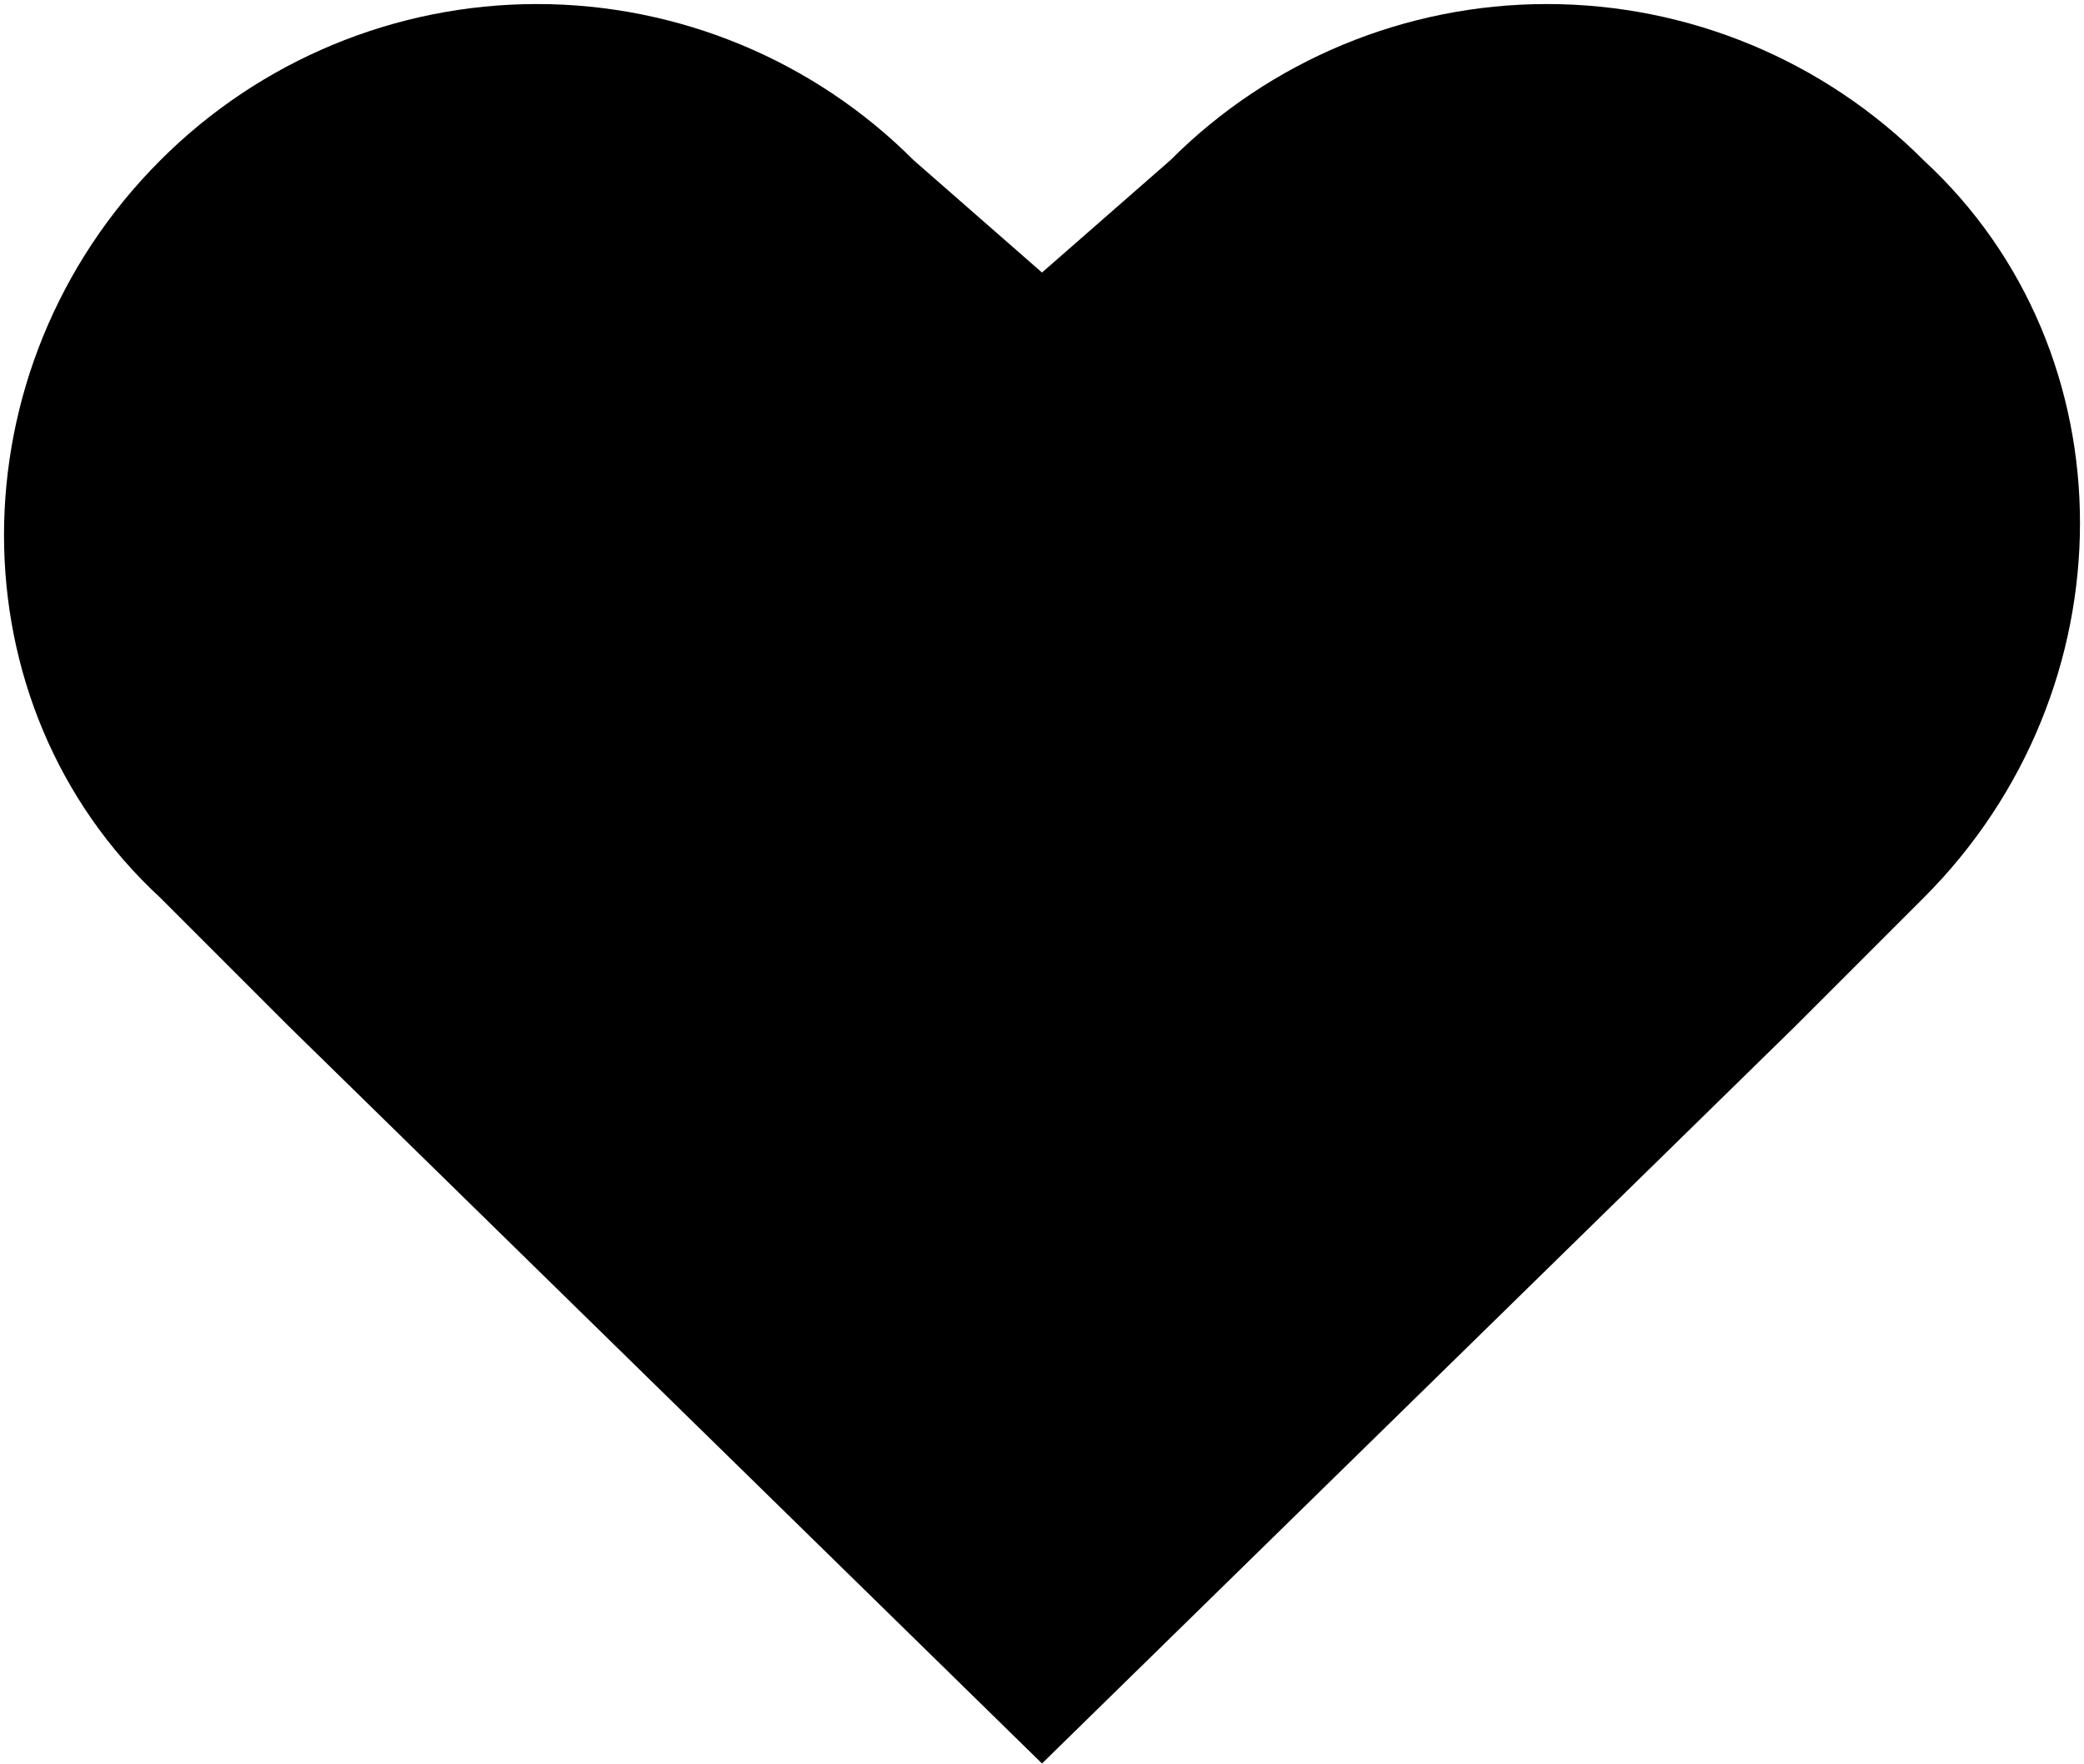
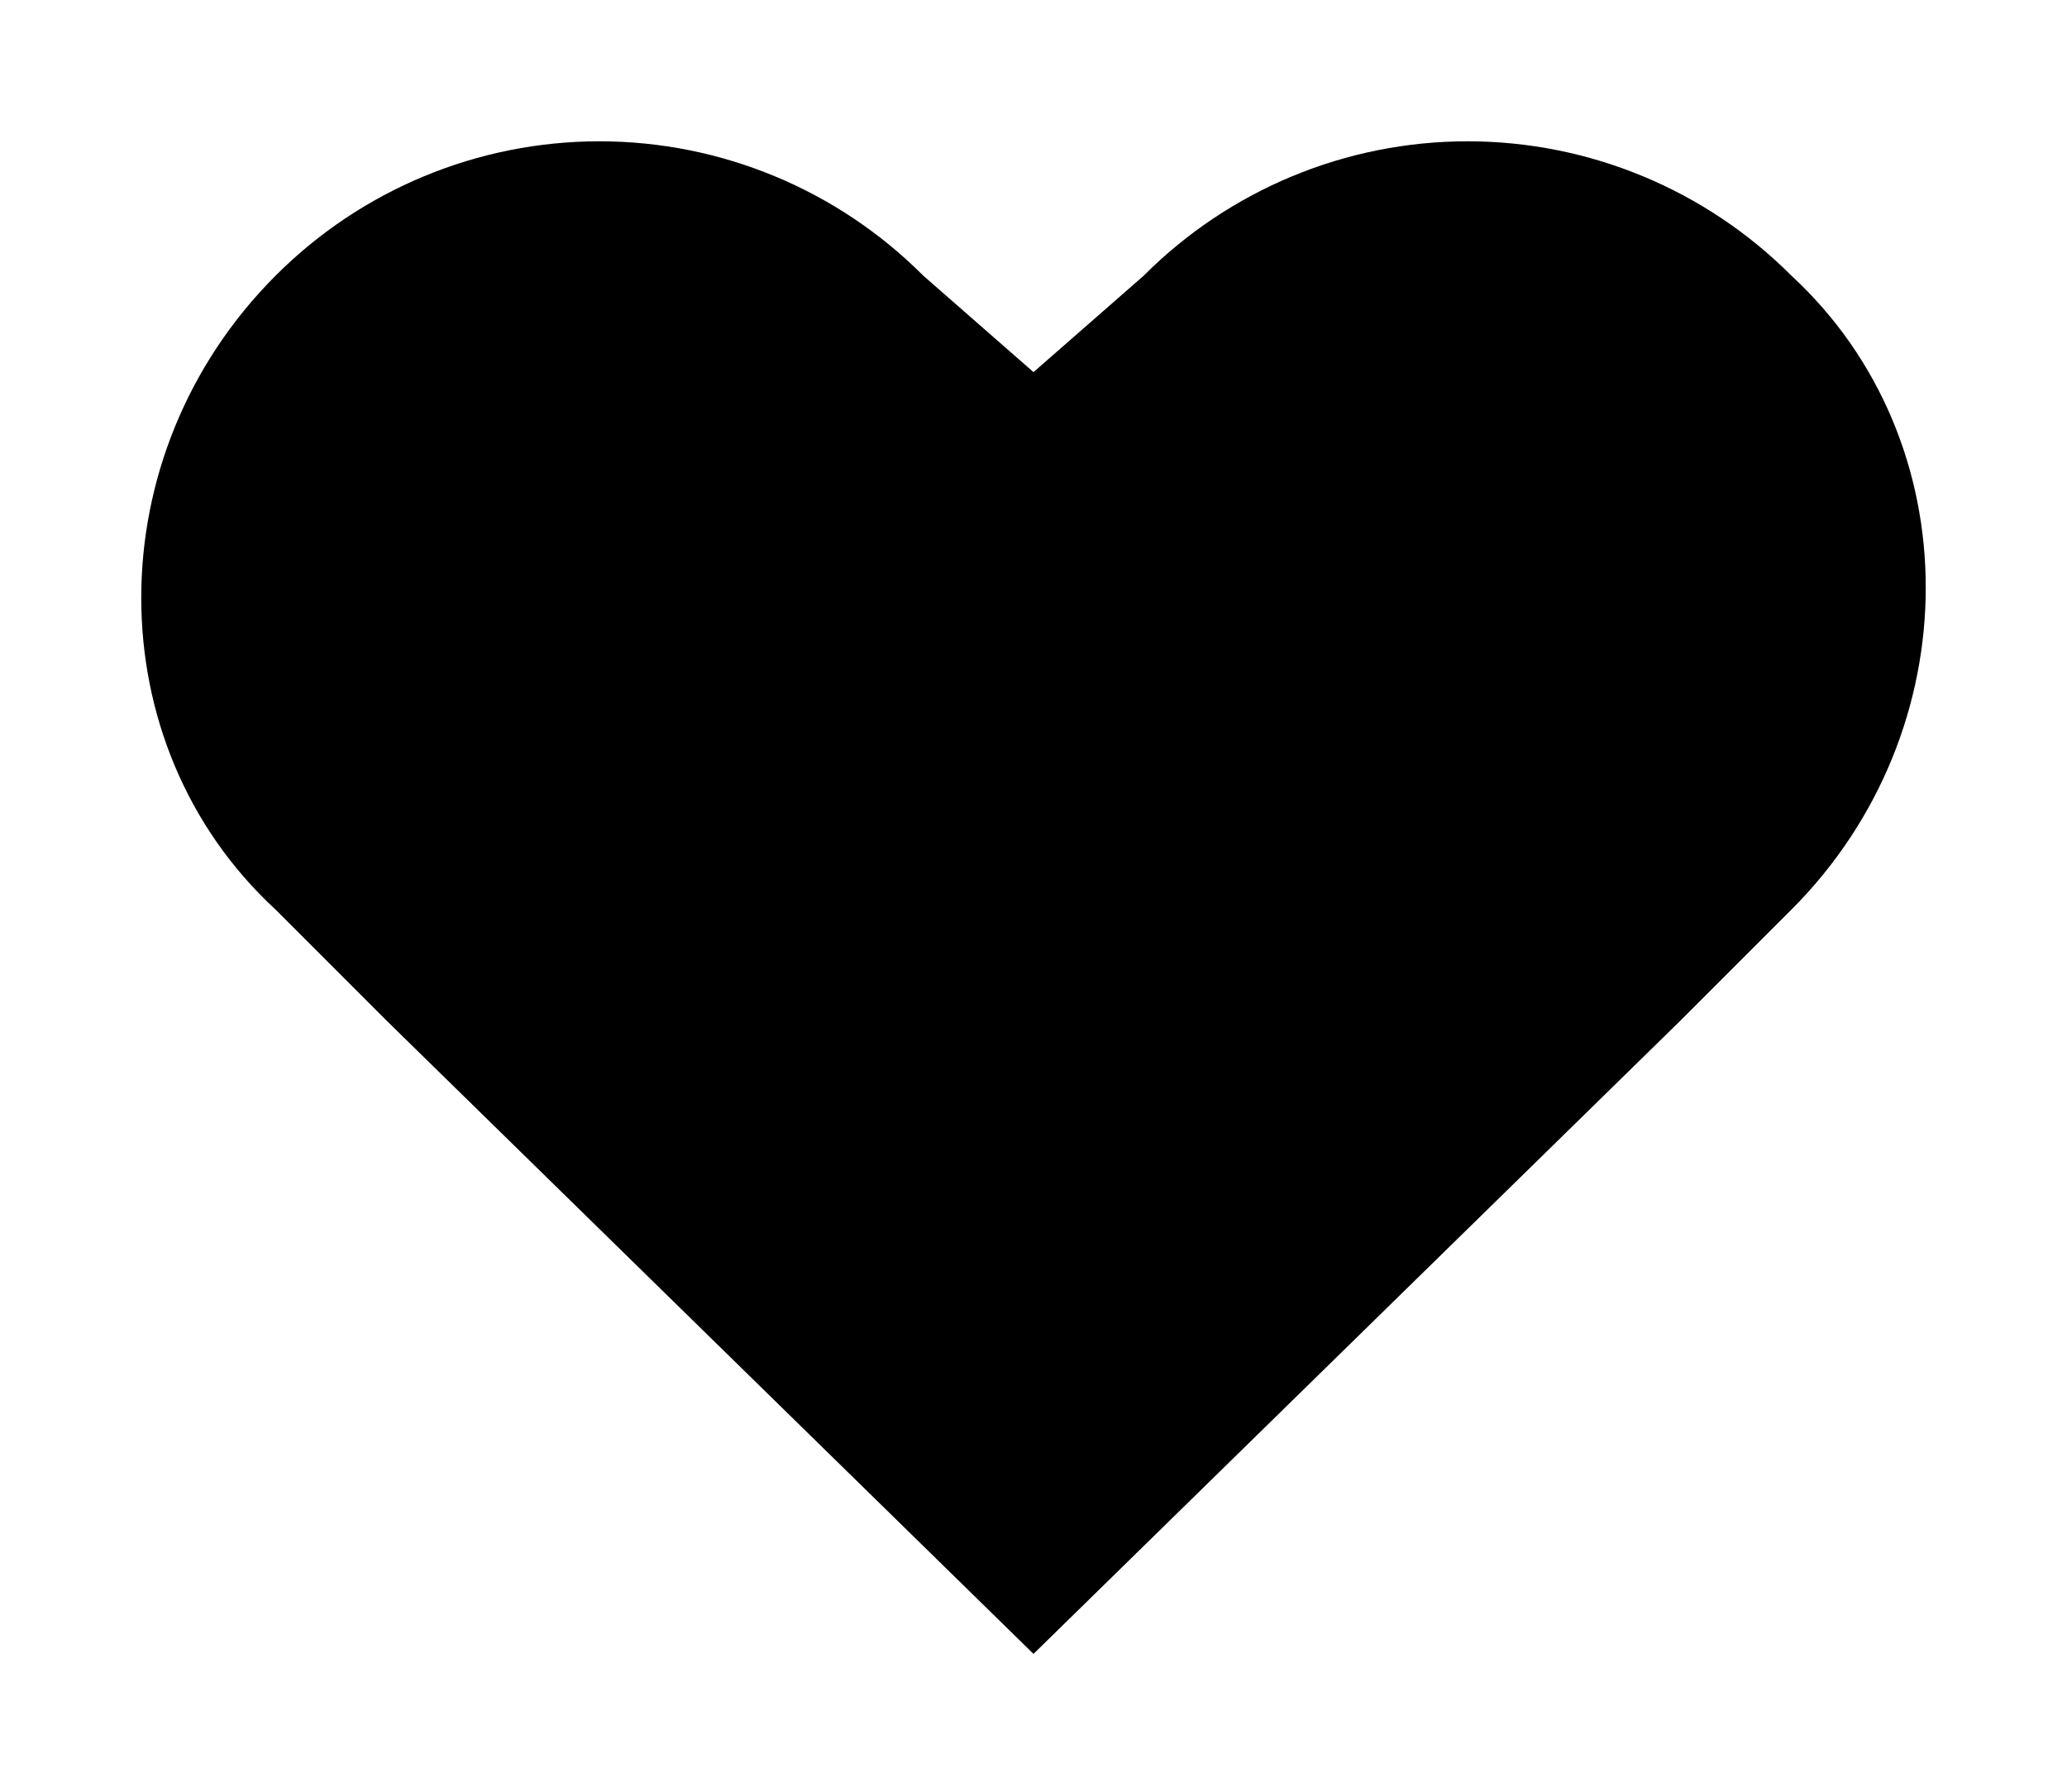
- <svg xmlns="http://www.w3.org/2000/svg" viewBox="0 0 13 11">
+ <svg xmlns="http://www.w3.org/2000/svg" viewBox="-1 -1 15 13">
  <path d="M12 1a3.32 3.32 0 00-4.7 0l-.8.7-.8-.7A3.32 3.32 0 001 1C-.3 2.3-.3 4.4 1 5.6l.8.8L6.5 11l4.7-4.6.8-.8c1.3-1.3 1.3-3.4 0-4.6z" />
</svg>
